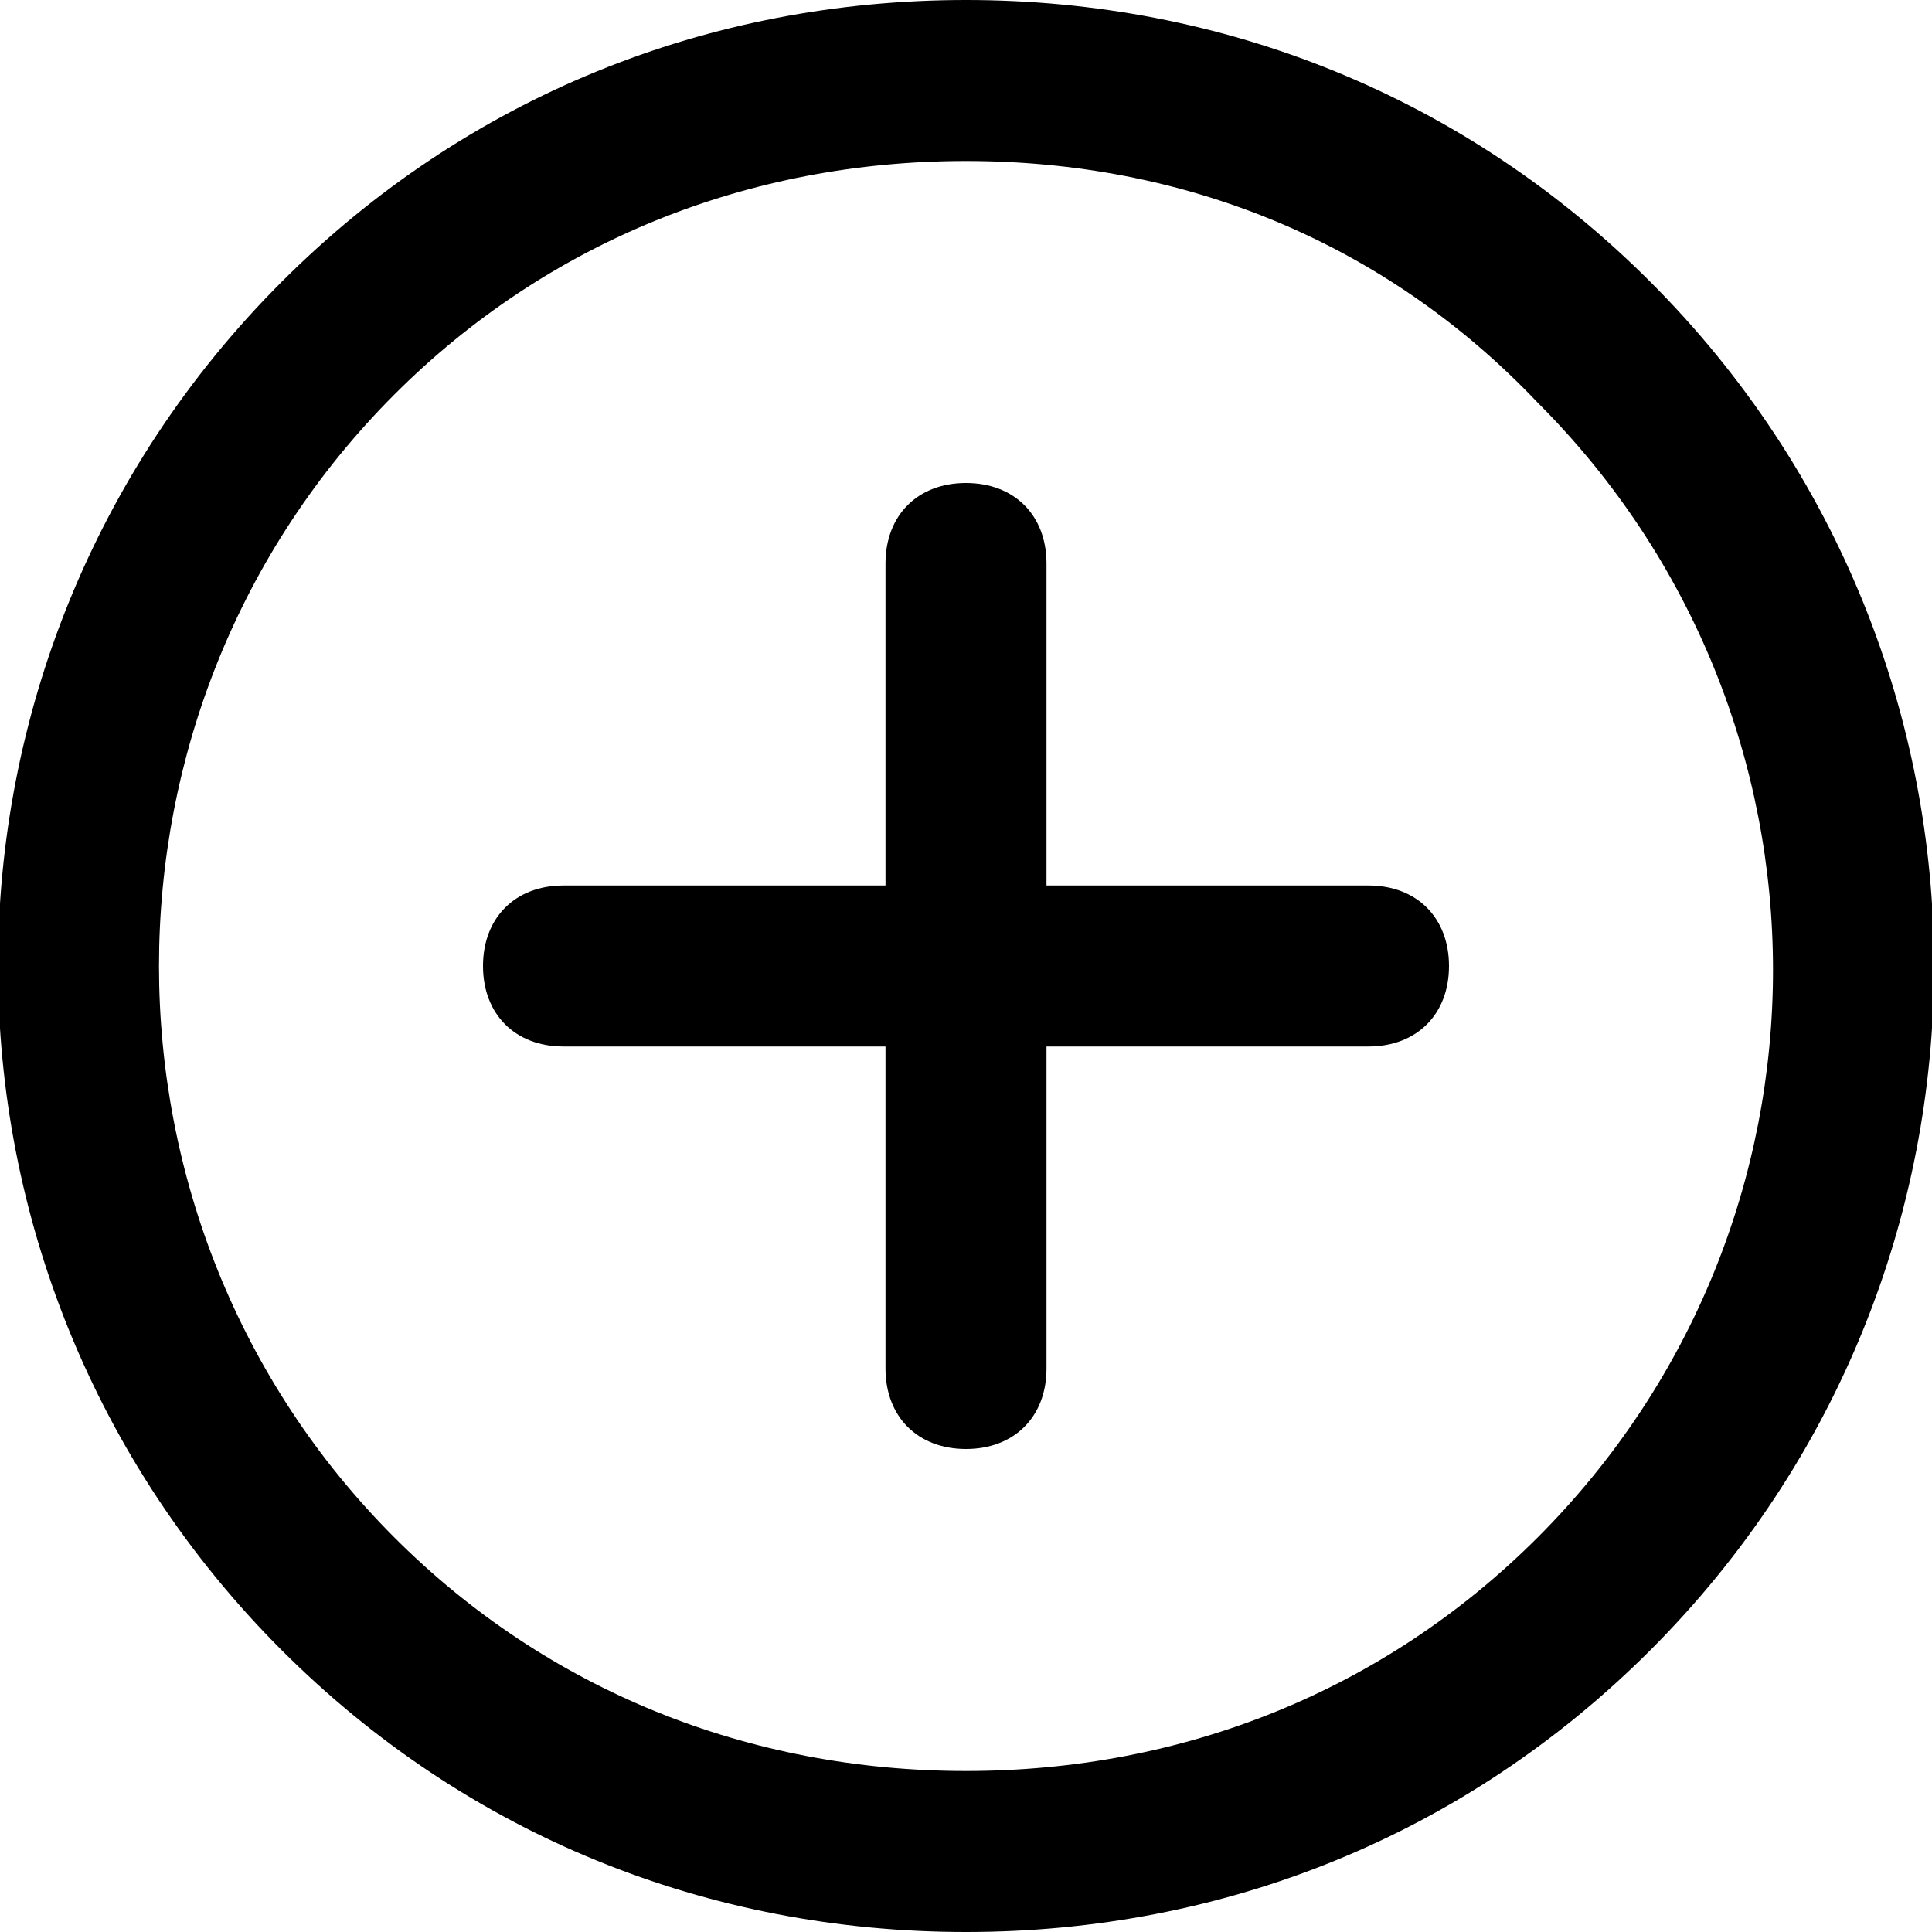
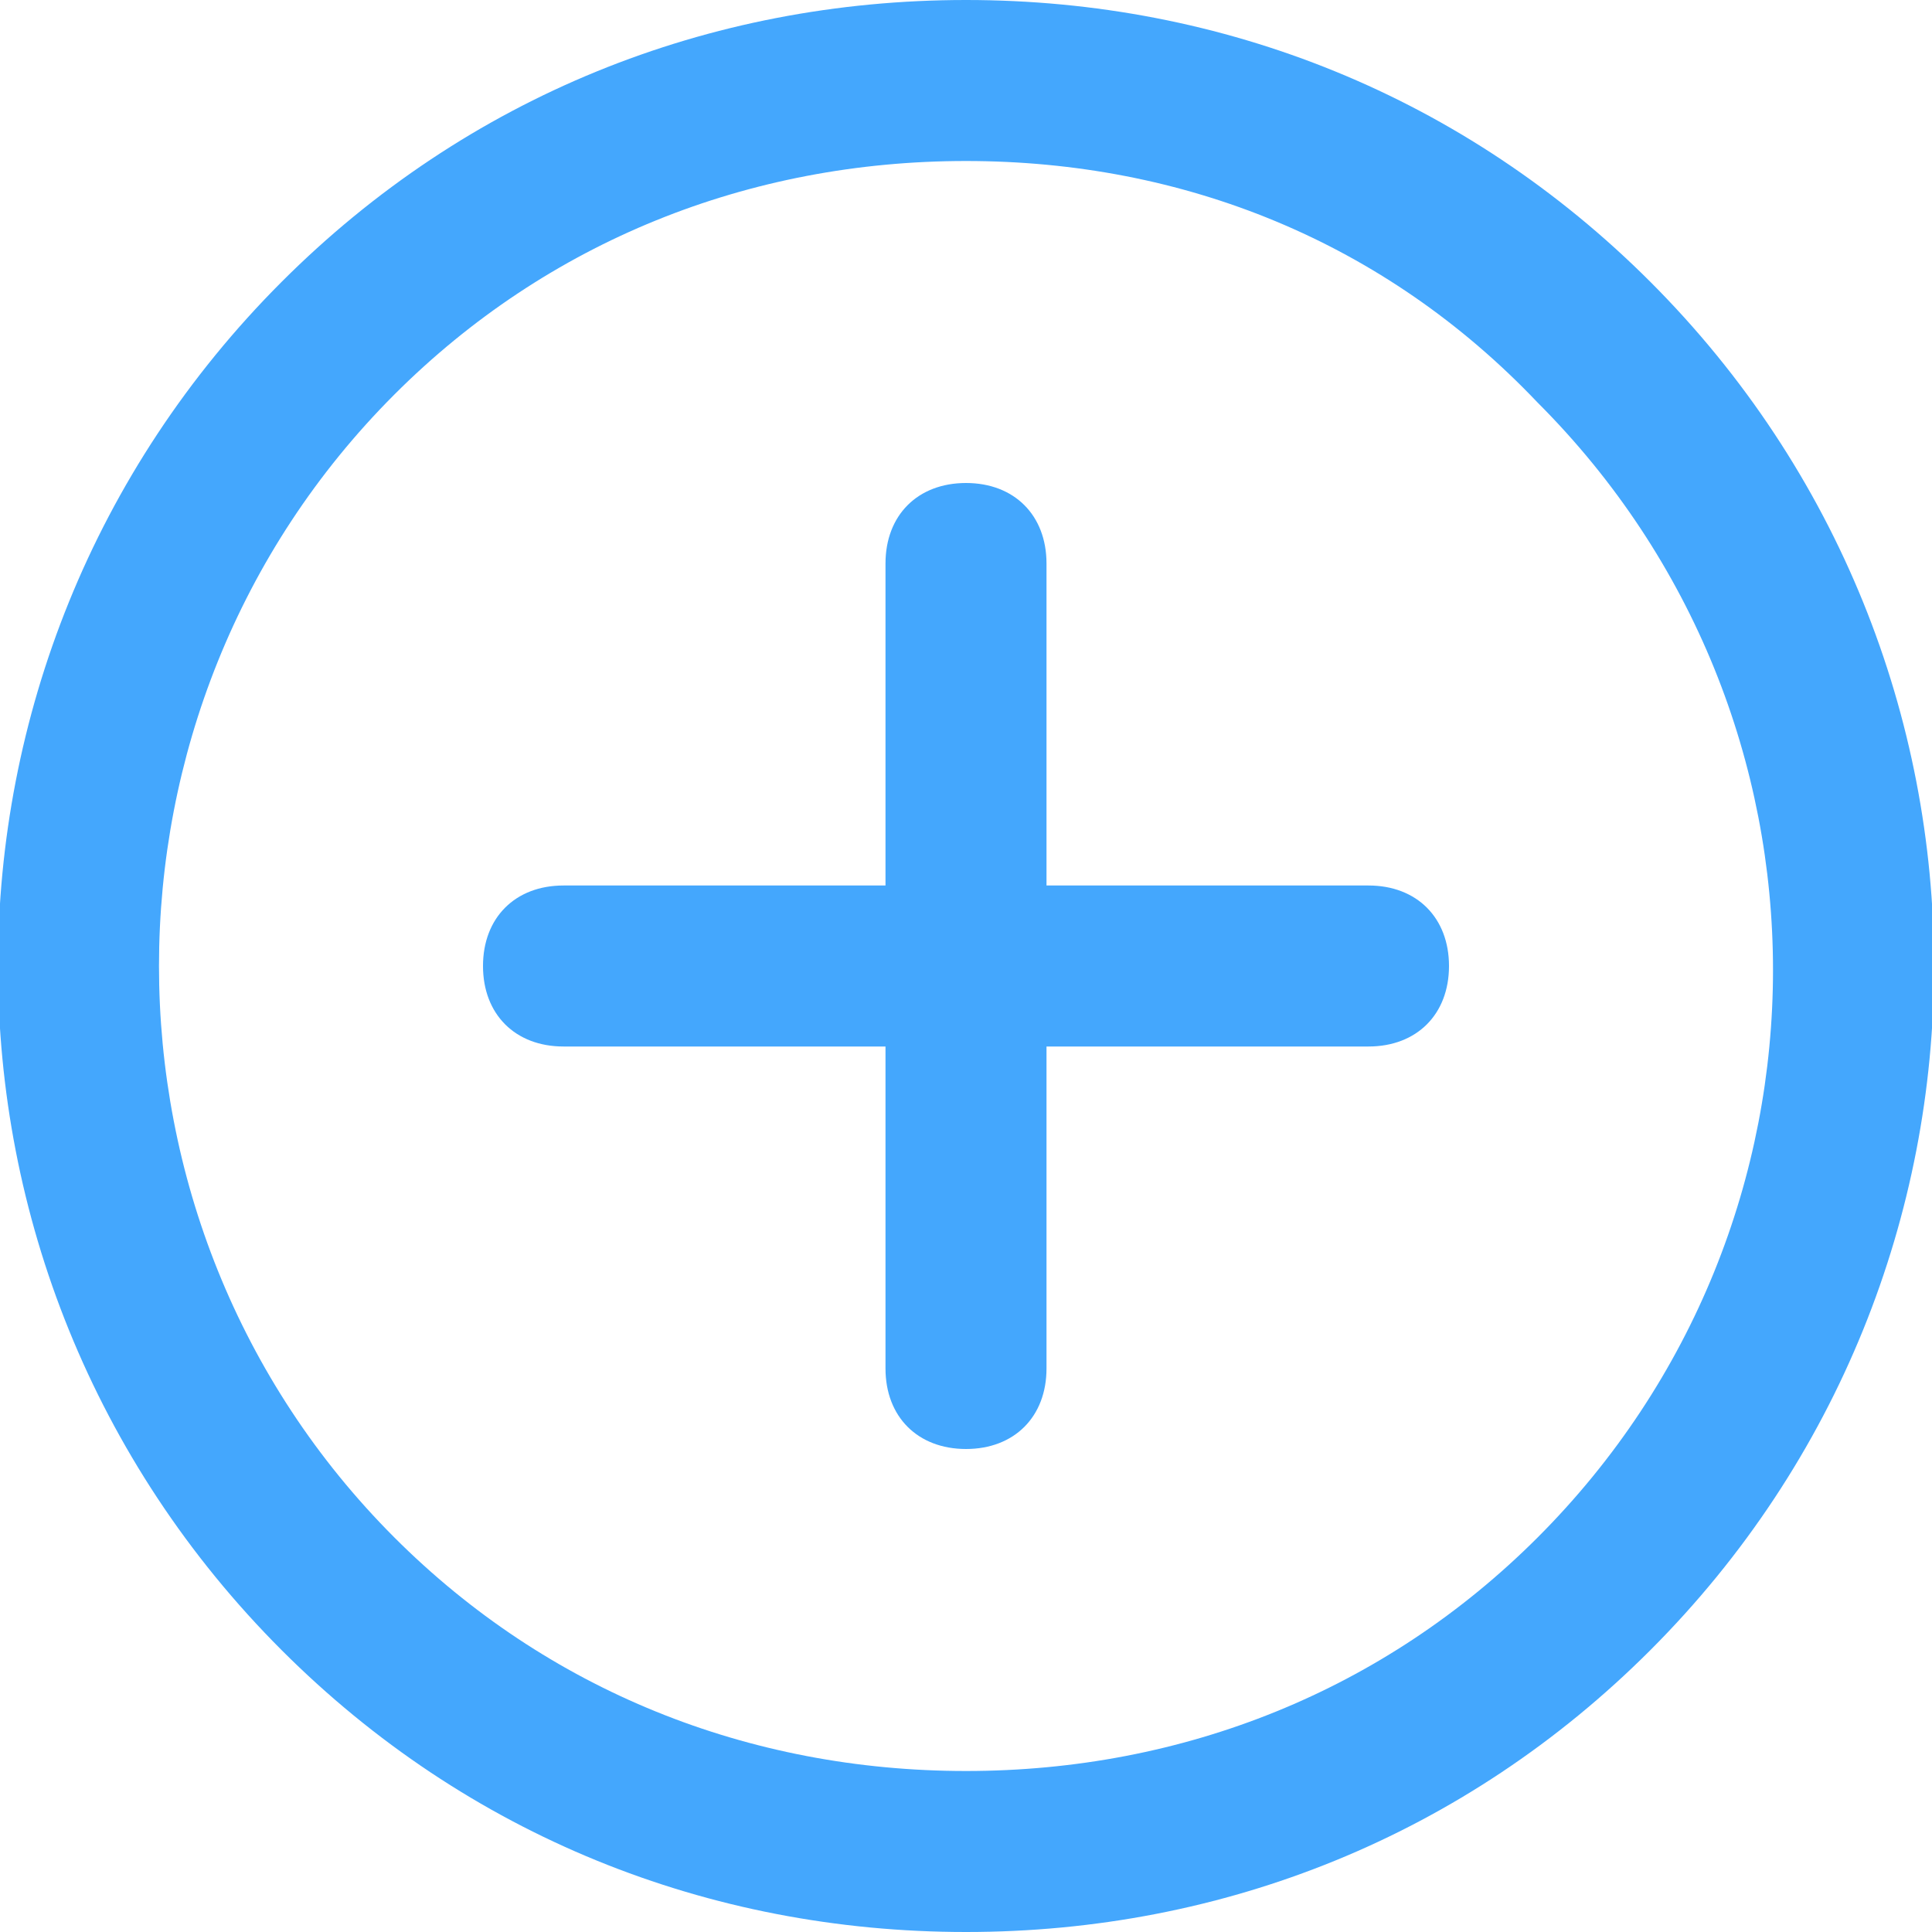
<svg xmlns="http://www.w3.org/2000/svg" width="24" height="24" viewBox="0 0 24 24">
-   <path d="M12 24c-3.2 0-6.2-1.2-8.5-3.5-4.7-4.7-4.7-12.3 0-17C5.8 1.2 8.8 0 12 0s6.2 1.2 8.5 3.5c4.7 4.7 4.7 12.3 0 17-2.3 2.3-5.3 3.5-8.5 3.5zm0-22C9.3 2 6.8 3 4.9 4.9 1 8.8 1 15.2 4.9 19.1 6.8 21 9.3 22 12 22s5.2-1 7.1-2.9C23 15.2 23 8.9 19.1 5c-1.9-2-4.4-3-7.1-3z" />
-   <path d="M12 18c-.6 0-1-.4-1-1V7c0-.6.4-1 1-1s1 .4 1 1v10c0 .6-.4 1-1 1z" />
-   <path d="M17 13H7c-.6 0-1-.4-1-1s.4-1 1-1h10c.6 0 1 .4 1 1s-.4 1-1 1z" />
+   <path style="fill:#44A7FD" d="M12 24c-3.2 0-6.2-1.2-8.5-3.5-4.7-4.7-4.7-12.3 0-17C5.8 1.2 8.8 0 12 0s6.2 1.2 8.5 3.5c4.7 4.7 4.7 12.3 0 17-2.3 2.3-5.3 3.5-8.5 3.5zm0-22C9.3 2 6.8 3 4.9 4.9 1 8.8 1 15.2 4.9 19.1 6.8 21 9.3 22 12 22s5.2-1 7.1-2.9C23 15.2 23 8.9 19.1 5c-1.9-2-4.4-3-7.1-3z" />
+   <path style="fill: #44A7FD" d="M12 18c-.6 0-1-.4-1-1V7c0-.6.4-1 1-1s1 .4 1 1v10c0 .6-.4 1-1 1z" />
+   <path style="fill: #44A7FD" d="M17 13H7c-.6 0-1-.4-1-1s.4-1 1-1h10c.6 0 1 .4 1 1s-.4 1-1 1z" />
</svg>
